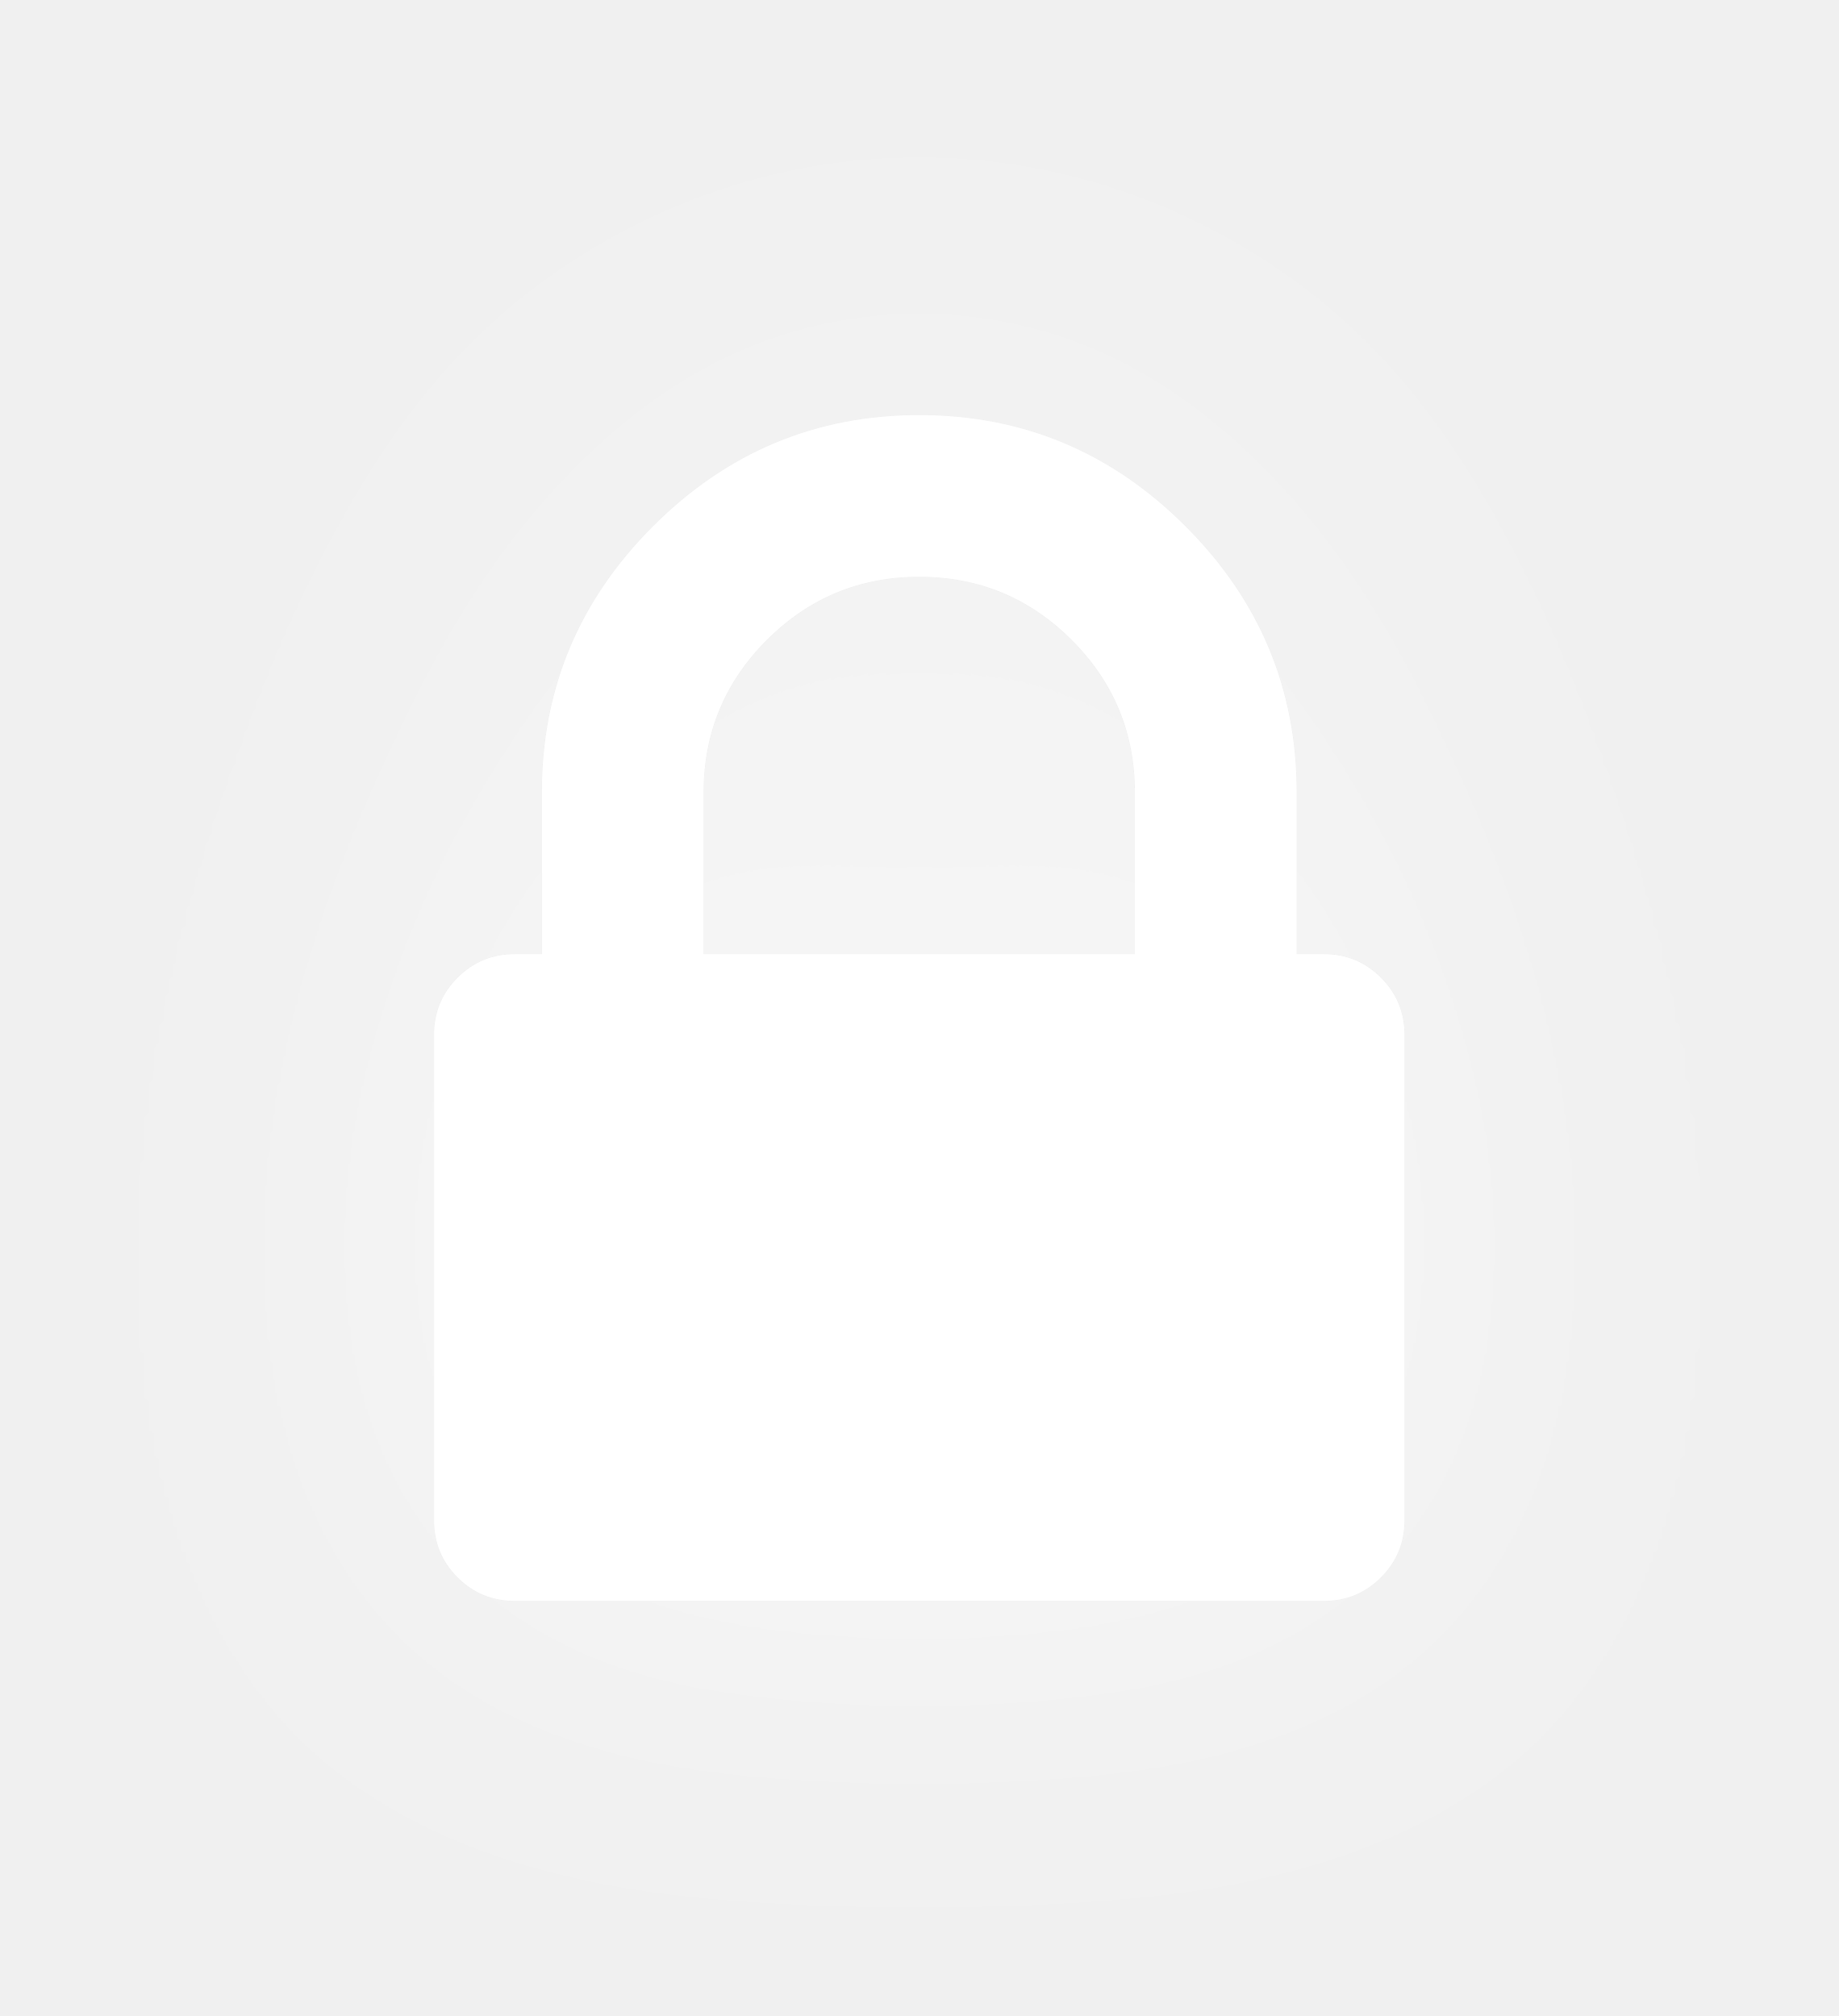
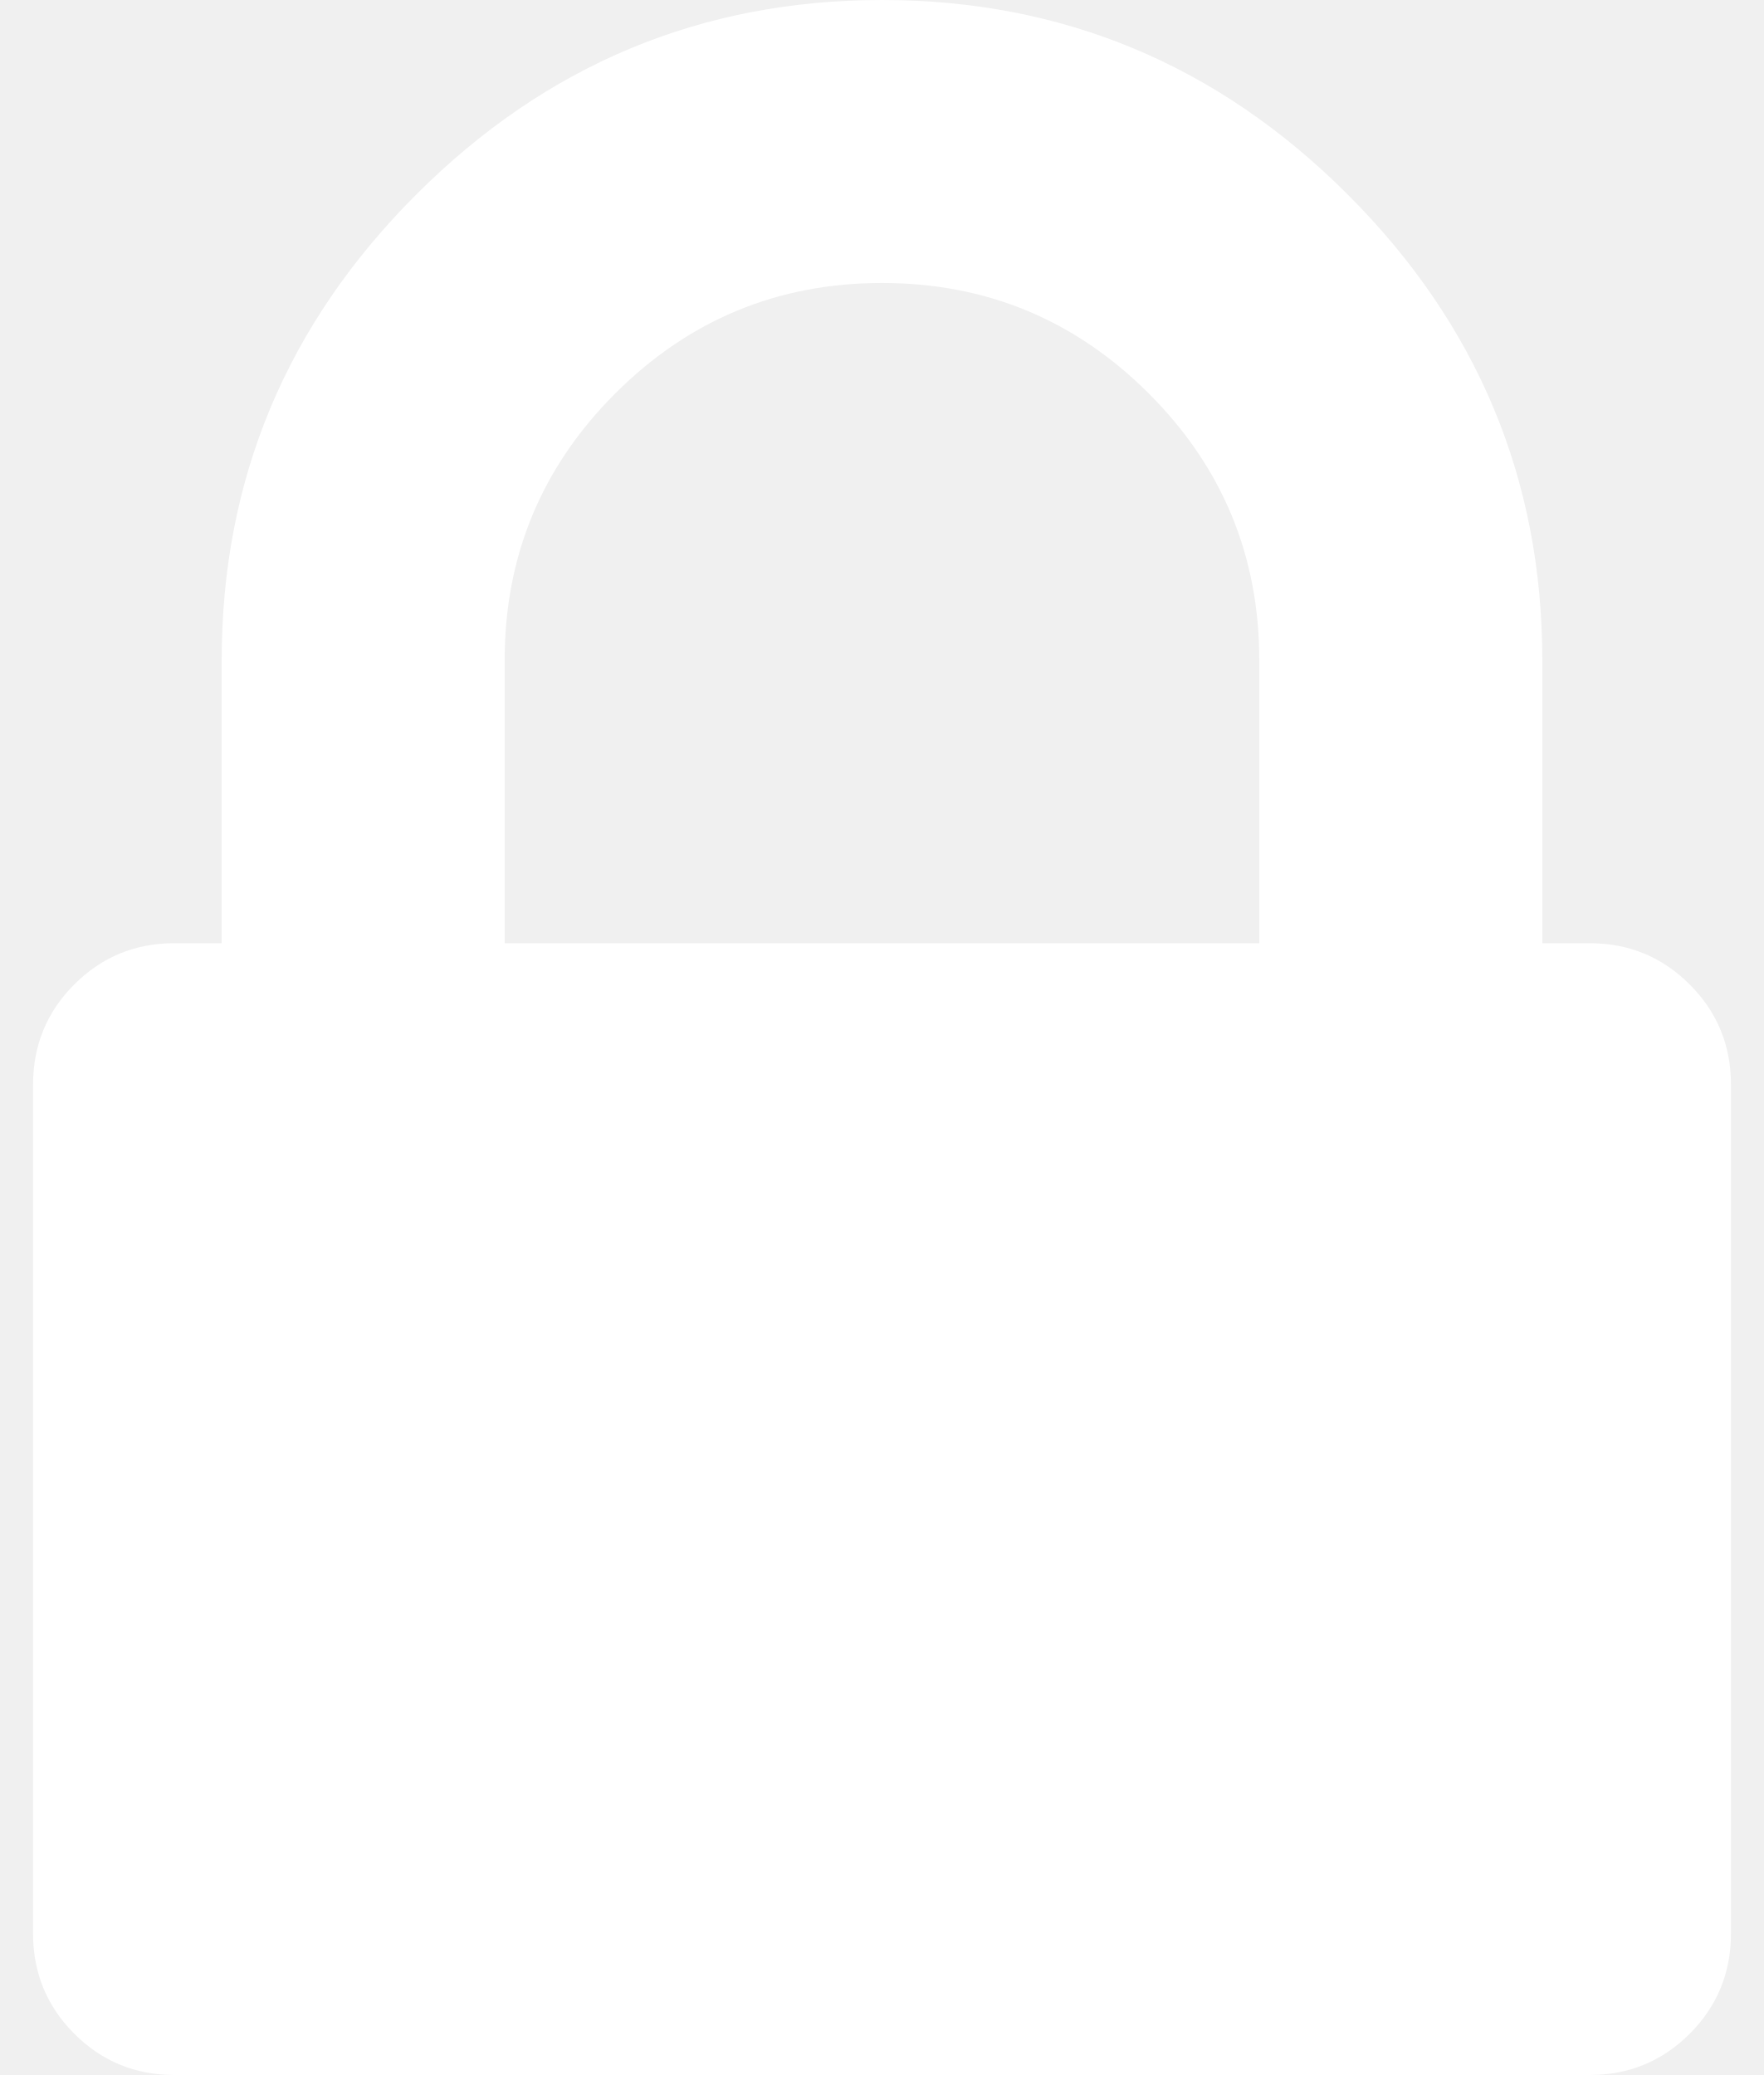
- <svg xmlns="http://www.w3.org/2000/svg" width="62" height="68" viewBox="0 0 62 68" fill="none">
-   <g filter="url(#filter0_d_4_113)">
-     <path d="M46.567 32.977C46.037 32.447 45.393 32.182 44.635 32.182H43.727V26.727C43.727 23.242 42.477 20.25 39.977 17.75C37.477 15.25 34.485 14 31 14C27.515 14 24.522 15.25 22.023 17.75C19.522 20.25 18.273 23.242 18.273 26.727V32.182H17.364C16.607 32.182 15.962 32.447 15.432 32.977C14.902 33.507 14.637 34.151 14.637 34.909V51.273C14.637 52.03 14.902 52.674 15.432 53.205C15.962 53.735 16.607 54 17.364 54H44.636C45.394 54 46.038 53.735 46.568 53.205C47.098 52.674 47.363 52.03 47.363 51.273V34.909C47.364 34.152 47.098 33.508 46.567 32.977ZM38.272 32.182H23.727V26.727C23.727 24.72 24.438 23.006 25.858 21.585C27.279 20.165 28.992 19.455 31 19.455C33.008 19.455 34.721 20.165 36.142 21.585C37.562 23.005 38.272 24.72 38.272 26.727V32.182Z" fill="white" />
-   </g>
-   <defs>
-     <filter id="filter0_d_4_113" x="0.637" y="0" width="60.727" height="68" filterUnits="userSpaceOnUse" color-interpolation-filters="sRGB">
-       <feFlood flood-opacity="0" result="BackgroundImageFix" />
-       <feColorMatrix in="SourceAlpha" type="matrix" values="0 0 0 0 0 0 0 0 0 0 0 0 0 0 0 0 0 0 127 0" result="hardAlpha" />
-       <feOffset />
-       <feGaussianBlur stdDeviation="7" />
-       <feComposite in2="hardAlpha" operator="out" />
-       <feColorMatrix type="matrix" values="0 0 0 0 1 0 0 0 0 1 0 0 0 0 1 0 0 0 0.55 0" />
-       <feBlend mode="normal" in2="BackgroundImageFix" result="effect1_dropShadow_4_113" />
-       <feBlend mode="normal" in="SourceGraphic" in2="effect1_dropShadow_4_113" result="shape" />
-     </filter>
-   </defs>
+ <svg xmlns="http://www.w3.org/2000/svg" width="34" height="40" viewBox="0 0 34 40" fill="none">
+   <path d="M32.567 18.977C32.037 18.447 31.393 18.182 30.635 18.182H29.727V12.727C29.727 9.242 28.477 6.25 25.977 3.75C23.477 1.25 20.485 0 17 0C13.515 0 10.522 1.25 8.023 3.75C5.522 6.25 4.273 9.242 4.273 12.727V18.182H3.364C2.606 18.182 1.962 18.447 1.432 18.977C0.902 19.507 0.637 20.151 0.637 20.909V37.273C0.637 38.03 0.902 38.674 1.432 39.205C1.962 39.735 2.606 40 3.364 40H30.636C31.394 40 32.038 39.735 32.568 39.205C33.098 38.674 33.363 38.03 33.363 37.273V20.909C33.364 20.152 33.098 19.508 32.567 18.977ZM24.272 18.182H9.727V12.727C9.727 10.72 10.438 9.006 11.858 7.585C13.279 6.165 14.992 5.455 17 5.455C19.008 5.455 20.721 6.165 22.142 7.585C23.562 9.005 24.272 10.72 24.272 12.727V18.182Z" fill="white" />
</svg>
